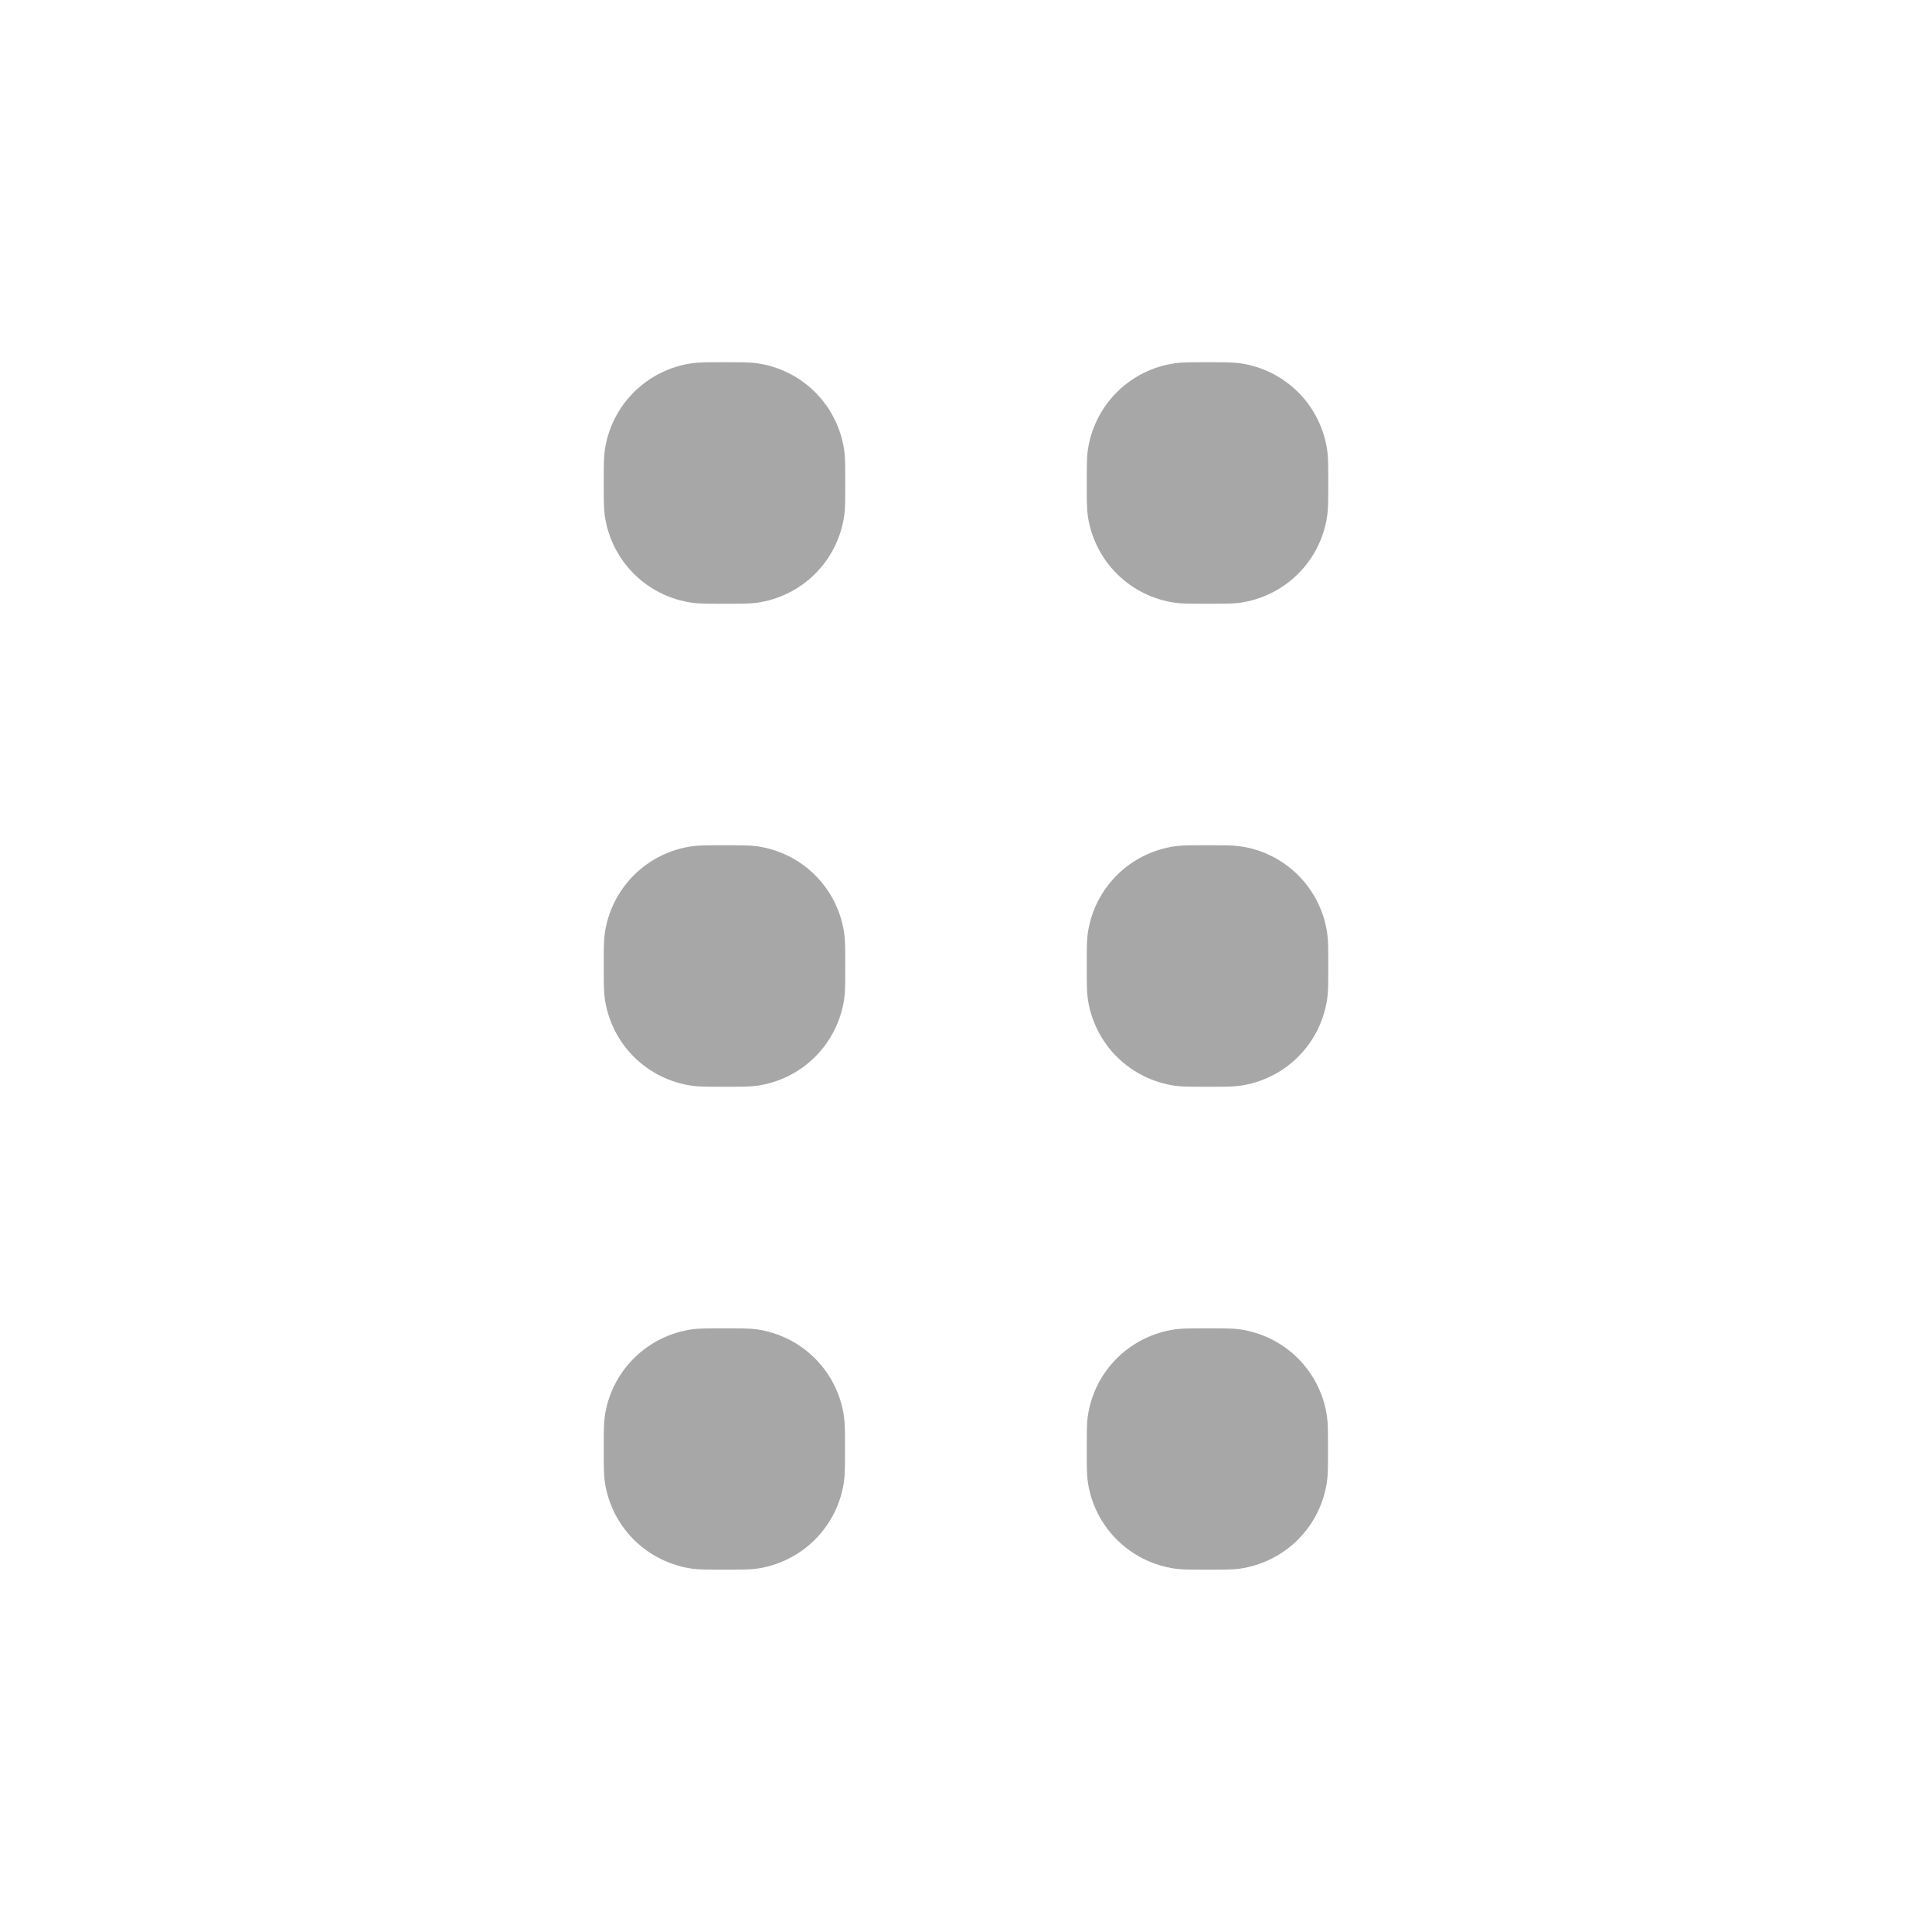
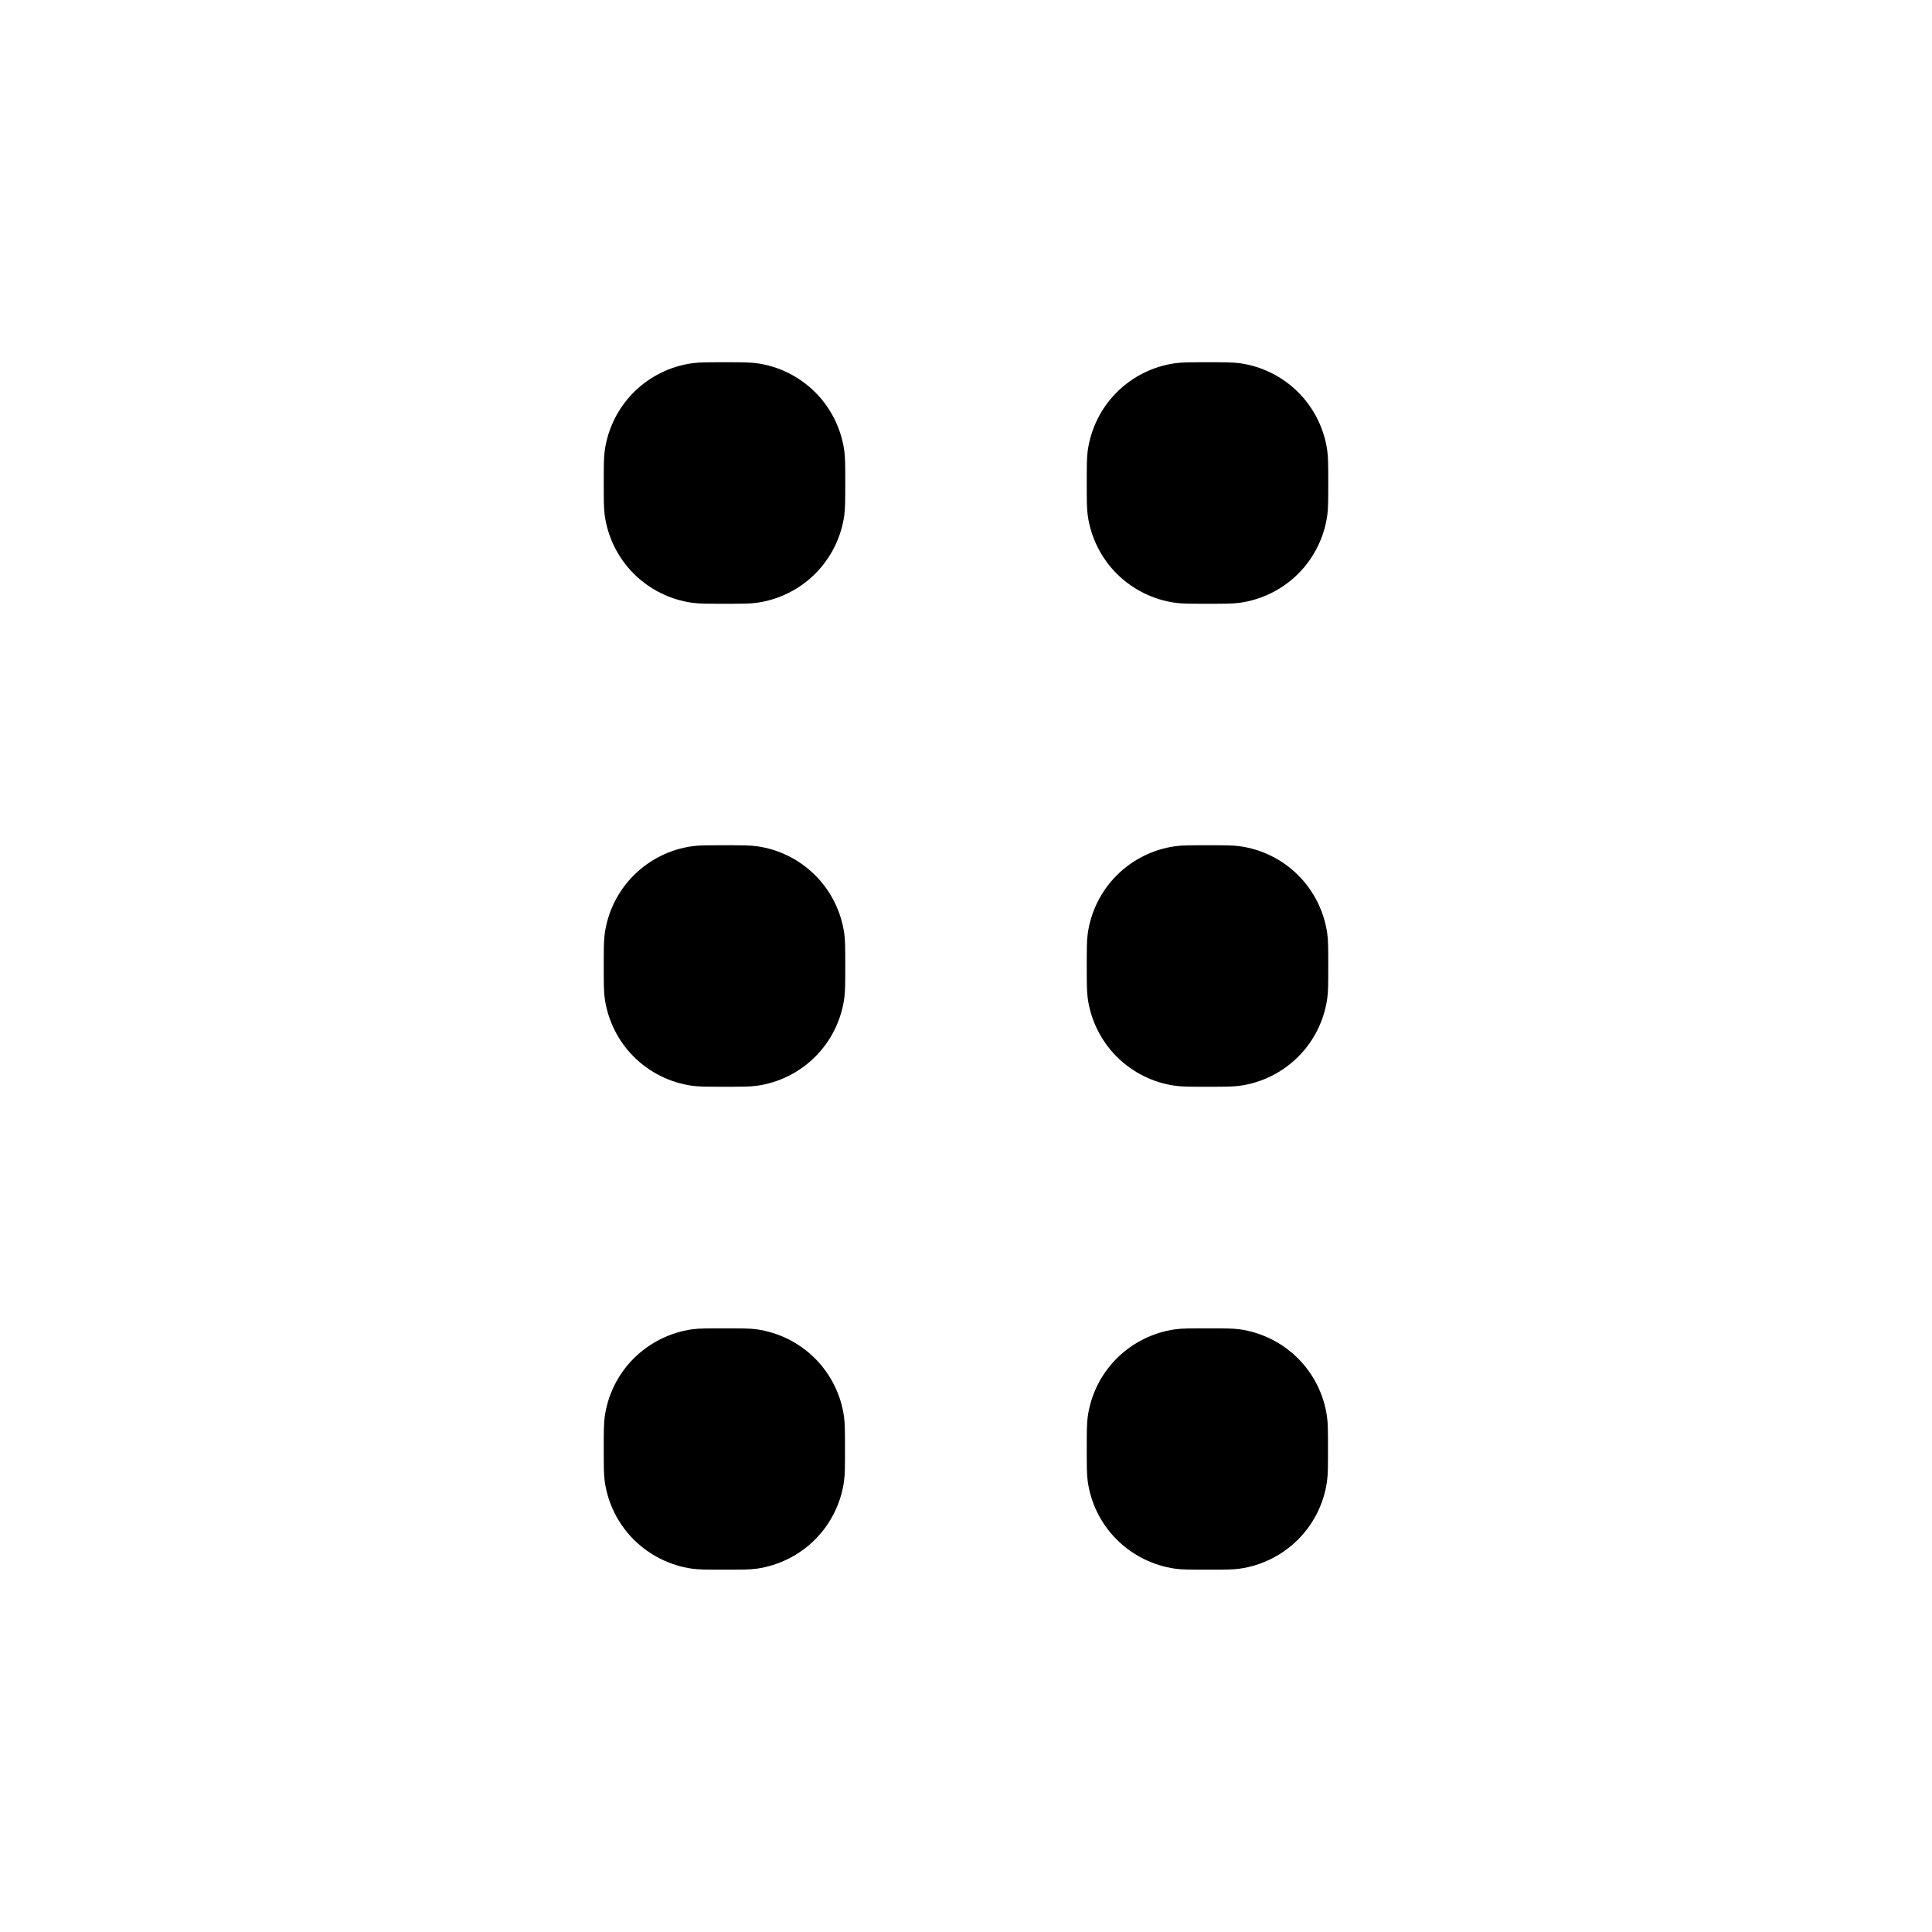
<svg xmlns="http://www.w3.org/2000/svg" width="22" height="22" viewBox="0 0 22 22" fill="none">
-   <path d="M6.875 5.5C6.875 5.308 6.875 5.213 6.886 5.133C6.921 4.881 7.037 4.647 7.217 4.467C7.397 4.287 7.631 4.171 7.883 4.136C7.961 4.125 8.057 4.125 8.25 4.125C8.443 4.125 8.537 4.125 8.617 4.136C8.869 4.171 9.103 4.287 9.283 4.467C9.463 4.647 9.579 4.881 9.614 5.133C9.625 5.211 9.625 5.308 9.625 5.5C9.625 5.692 9.625 5.787 9.614 5.867C9.579 6.119 9.463 6.353 9.283 6.533C9.103 6.713 8.869 6.829 8.617 6.864C8.539 6.875 8.443 6.875 8.25 6.875C8.057 6.875 7.963 6.875 7.883 6.864C7.631 6.829 7.397 6.713 7.217 6.533C7.037 6.353 6.921 6.119 6.886 5.867C6.875 5.789 6.875 5.692 6.875 5.5ZM6.875 11C6.875 10.807 6.875 10.713 6.886 10.633C6.921 10.381 7.037 10.147 7.217 9.967C7.397 9.787 7.631 9.671 7.883 9.636C7.961 9.625 8.057 9.625 8.25 9.625C8.443 9.625 8.537 9.625 8.617 9.636C8.869 9.671 9.103 9.787 9.283 9.967C9.463 10.147 9.579 10.381 9.614 10.633C9.625 10.711 9.625 10.807 9.625 11C9.625 11.193 9.625 11.287 9.614 11.367C9.579 11.619 9.463 11.853 9.283 12.033C9.103 12.213 8.869 12.329 8.617 12.364C8.539 12.375 8.443 12.375 8.25 12.375C8.057 12.375 7.963 12.375 7.883 12.364C7.631 12.329 7.397 12.213 7.217 12.033C7.037 11.853 6.921 11.619 6.886 11.367C6.875 11.289 6.875 11.193 6.875 11ZM6.875 16.5C6.875 16.309 6.875 16.213 6.886 16.133C6.921 15.881 7.037 15.648 7.217 15.468C7.397 15.289 7.63 15.173 7.881 15.137C7.963 15.126 8.057 15.126 8.249 15.126C8.44 15.126 8.537 15.126 8.616 15.137C8.867 15.173 9.101 15.289 9.28 15.468C9.46 15.648 9.576 15.881 9.611 16.133C9.622 16.213 9.622 16.309 9.622 16.5C9.622 16.691 9.622 16.787 9.611 16.867C9.576 17.119 9.46 17.352 9.28 17.532C9.101 17.711 8.867 17.827 8.616 17.863C8.536 17.874 8.44 17.874 8.249 17.874C8.057 17.874 7.961 17.874 7.881 17.863C7.63 17.827 7.397 17.711 7.217 17.532C7.037 17.352 6.921 17.119 6.886 16.867C6.875 16.787 6.875 16.691 6.875 16.5ZM12.375 5.5C12.375 5.308 12.375 5.213 12.386 5.133C12.421 4.881 12.537 4.647 12.717 4.467C12.897 4.287 13.131 4.171 13.383 4.136C13.461 4.125 13.557 4.125 13.75 4.125C13.943 4.125 14.037 4.125 14.117 4.136C14.369 4.171 14.603 4.287 14.783 4.467C14.963 4.647 15.079 4.881 15.114 5.133C15.125 5.211 15.125 5.308 15.125 5.5C15.125 5.692 15.125 5.787 15.114 5.867C15.079 6.119 14.963 6.353 14.783 6.533C14.603 6.713 14.369 6.829 14.117 6.864C14.039 6.875 13.943 6.875 13.75 6.875C13.557 6.875 13.463 6.875 13.383 6.864C13.131 6.829 12.897 6.713 12.717 6.533C12.537 6.353 12.421 6.119 12.386 5.867C12.375 5.789 12.375 5.692 12.375 5.5ZM12.375 11C12.375 10.807 12.375 10.713 12.386 10.633C12.421 10.381 12.537 10.147 12.717 9.967C12.897 9.787 13.131 9.671 13.383 9.636C13.461 9.625 13.557 9.625 13.75 9.625C13.943 9.625 14.037 9.625 14.117 9.636C14.369 9.671 14.603 9.787 14.783 9.967C14.963 10.147 15.079 10.381 15.114 10.633C15.125 10.711 15.125 10.807 15.125 11C15.125 11.193 15.125 11.287 15.114 11.367C15.079 11.619 14.963 11.853 14.783 12.033C14.603 12.213 14.369 12.329 14.117 12.364C14.039 12.375 13.943 12.375 13.75 12.375C13.557 12.375 13.463 12.375 13.383 12.364C13.131 12.329 12.897 12.213 12.717 12.033C12.537 11.853 12.421 11.619 12.386 11.367C12.375 11.289 12.375 11.193 12.375 11ZM12.375 16.5C12.375 16.309 12.375 16.213 12.386 16.133C12.421 15.881 12.537 15.648 12.717 15.468C12.897 15.289 13.13 15.173 13.382 15.137C13.463 15.126 13.557 15.126 13.749 15.126C13.941 15.126 14.037 15.126 14.116 15.137C14.367 15.173 14.601 15.289 14.78 15.468C14.96 15.648 15.076 15.881 15.111 16.133C15.122 16.213 15.122 16.309 15.122 16.5C15.122 16.691 15.122 16.787 15.111 16.867C15.076 17.119 14.96 17.352 14.78 17.532C14.601 17.711 14.367 17.827 14.116 17.863C14.036 17.874 13.94 17.874 13.749 17.874C13.557 17.874 13.461 17.874 13.382 17.863C13.13 17.827 12.897 17.711 12.717 17.532C12.537 17.352 12.421 17.119 12.386 16.867C12.375 16.787 12.375 16.691 12.375 16.5Z" fill="#A7A7A7" />
+   <path d="M6.875 5.5C6.875 5.308 6.875 5.213 6.886 5.133C6.921 4.881 7.037 4.647 7.217 4.467C7.397 4.287 7.631 4.171 7.883 4.136C7.961 4.125 8.057 4.125 8.25 4.125C8.443 4.125 8.537 4.125 8.617 4.136C8.869 4.171 9.103 4.287 9.283 4.467C9.463 4.647 9.579 4.881 9.614 5.133C9.625 5.211 9.625 5.308 9.625 5.5C9.625 5.692 9.625 5.787 9.614 5.867C9.579 6.119 9.463 6.353 9.283 6.533C9.103 6.713 8.869 6.829 8.617 6.864C8.539 6.875 8.443 6.875 8.25 6.875C8.057 6.875 7.963 6.875 7.883 6.864C7.631 6.829 7.397 6.713 7.217 6.533C7.037 6.353 6.921 6.119 6.886 5.867C6.875 5.789 6.875 5.692 6.875 5.5ZM6.875 11C6.875 10.807 6.875 10.713 6.886 10.633C6.921 10.381 7.037 10.147 7.217 9.967C7.397 9.787 7.631 9.671 7.883 9.636C7.961 9.625 8.057 9.625 8.25 9.625C8.443 9.625 8.537 9.625 8.617 9.636C8.869 9.671 9.103 9.787 9.283 9.967C9.463 10.147 9.579 10.381 9.614 10.633C9.625 10.711 9.625 10.807 9.625 11C9.625 11.193 9.625 11.287 9.614 11.367C9.579 11.619 9.463 11.853 9.283 12.033C9.103 12.213 8.869 12.329 8.617 12.364C8.539 12.375 8.443 12.375 8.25 12.375C8.057 12.375 7.963 12.375 7.883 12.364C7.631 12.329 7.397 12.213 7.217 12.033C7.037 11.853 6.921 11.619 6.886 11.367C6.875 11.289 6.875 11.193 6.875 11ZM6.875 16.5C6.875 16.309 6.875 16.213 6.886 16.133C6.921 15.881 7.037 15.648 7.217 15.468C7.397 15.289 7.63 15.173 7.881 15.137C7.963 15.126 8.057 15.126 8.249 15.126C8.44 15.126 8.537 15.126 8.616 15.137C8.867 15.173 9.101 15.289 9.28 15.468C9.46 15.648 9.576 15.881 9.611 16.133C9.622 16.213 9.622 16.309 9.622 16.5C9.622 16.691 9.622 16.787 9.611 16.867C9.576 17.119 9.46 17.352 9.28 17.532C9.101 17.711 8.867 17.827 8.616 17.863C8.536 17.874 8.44 17.874 8.249 17.874C8.057 17.874 7.961 17.874 7.881 17.863C7.63 17.827 7.397 17.711 7.217 17.532C7.037 17.352 6.921 17.119 6.886 16.867C6.875 16.787 6.875 16.691 6.875 16.5ZM12.375 5.5C12.375 5.308 12.375 5.213 12.386 5.133C12.421 4.881 12.537 4.647 12.717 4.467C12.897 4.287 13.131 4.171 13.383 4.136C13.461 4.125 13.557 4.125 13.75 4.125C13.943 4.125 14.037 4.125 14.117 4.136C14.369 4.171 14.603 4.287 14.783 4.467C14.963 4.647 15.079 4.881 15.114 5.133C15.125 5.211 15.125 5.308 15.125 5.5C15.125 5.692 15.125 5.787 15.114 5.867C15.079 6.119 14.963 6.353 14.783 6.533C14.603 6.713 14.369 6.829 14.117 6.864C14.039 6.875 13.943 6.875 13.75 6.875C13.557 6.875 13.463 6.875 13.383 6.864C13.131 6.829 12.897 6.713 12.717 6.533C12.537 6.353 12.421 6.119 12.386 5.867C12.375 5.789 12.375 5.692 12.375 5.5ZM12.375 11C12.375 10.807 12.375 10.713 12.386 10.633C12.421 10.381 12.537 10.147 12.717 9.967C12.897 9.787 13.131 9.671 13.383 9.636C13.461 9.625 13.557 9.625 13.75 9.625C13.943 9.625 14.037 9.625 14.117 9.636C14.369 9.671 14.603 9.787 14.783 9.967C14.963 10.147 15.079 10.381 15.114 10.633C15.125 10.711 15.125 10.807 15.125 11C15.125 11.193 15.125 11.287 15.114 11.367C15.079 11.619 14.963 11.853 14.783 12.033C14.603 12.213 14.369 12.329 14.117 12.364C14.039 12.375 13.943 12.375 13.75 12.375C13.557 12.375 13.463 12.375 13.383 12.364C13.131 12.329 12.897 12.213 12.717 12.033C12.537 11.853 12.421 11.619 12.386 11.367C12.375 11.289 12.375 11.193 12.375 11ZM12.375 16.5C12.375 16.309 12.375 16.213 12.386 16.133C12.421 15.881 12.537 15.648 12.717 15.468C12.897 15.289 13.13 15.173 13.382 15.137C13.463 15.126 13.557 15.126 13.749 15.126C13.941 15.126 14.037 15.126 14.116 15.137C14.367 15.173 14.601 15.289 14.78 15.468C14.96 15.648 15.076 15.881 15.111 16.133C15.122 16.213 15.122 16.309 15.122 16.5C15.122 16.691 15.122 16.787 15.111 16.867C15.076 17.119 14.96 17.352 14.78 17.532C14.601 17.711 14.367 17.827 14.116 17.863C14.036 17.874 13.94 17.874 13.749 17.874C13.557 17.874 13.461 17.874 13.382 17.863C13.13 17.827 12.897 17.711 12.717 17.532C12.537 17.352 12.421 17.119 12.386 16.867C12.375 16.787 12.375 16.691 12.375 16.5Z" fill="currentColor" />
</svg>
